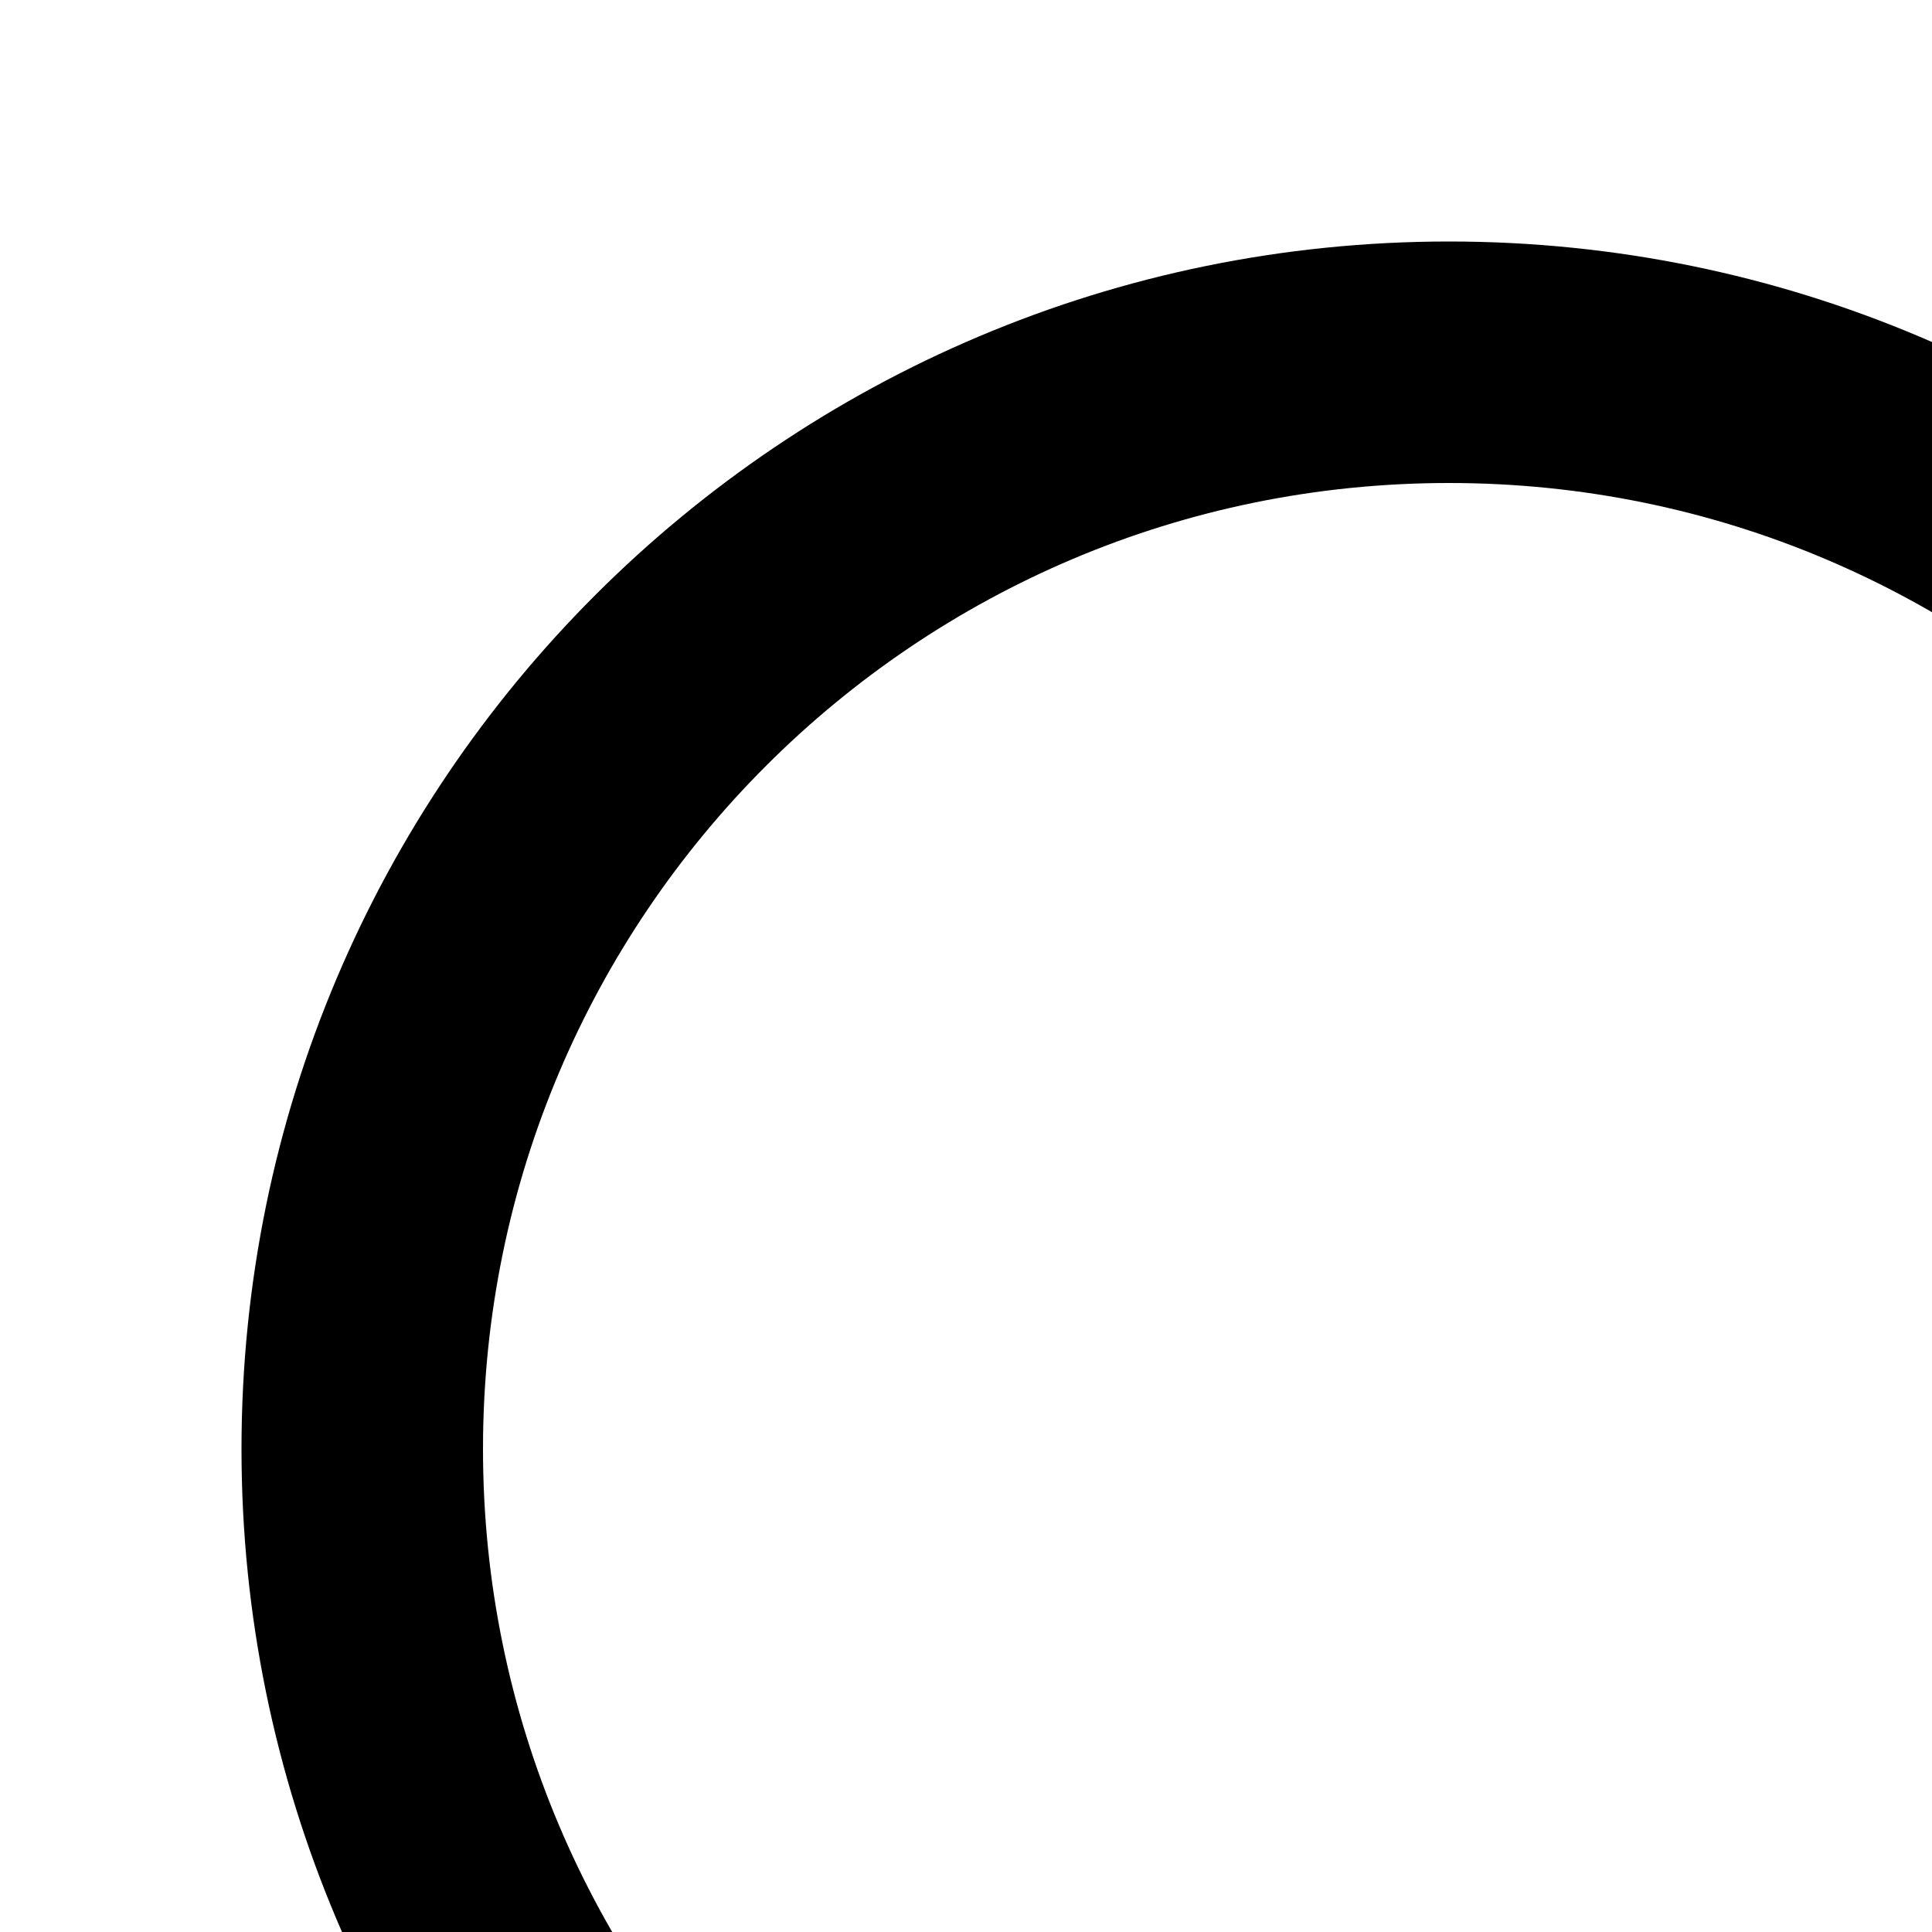
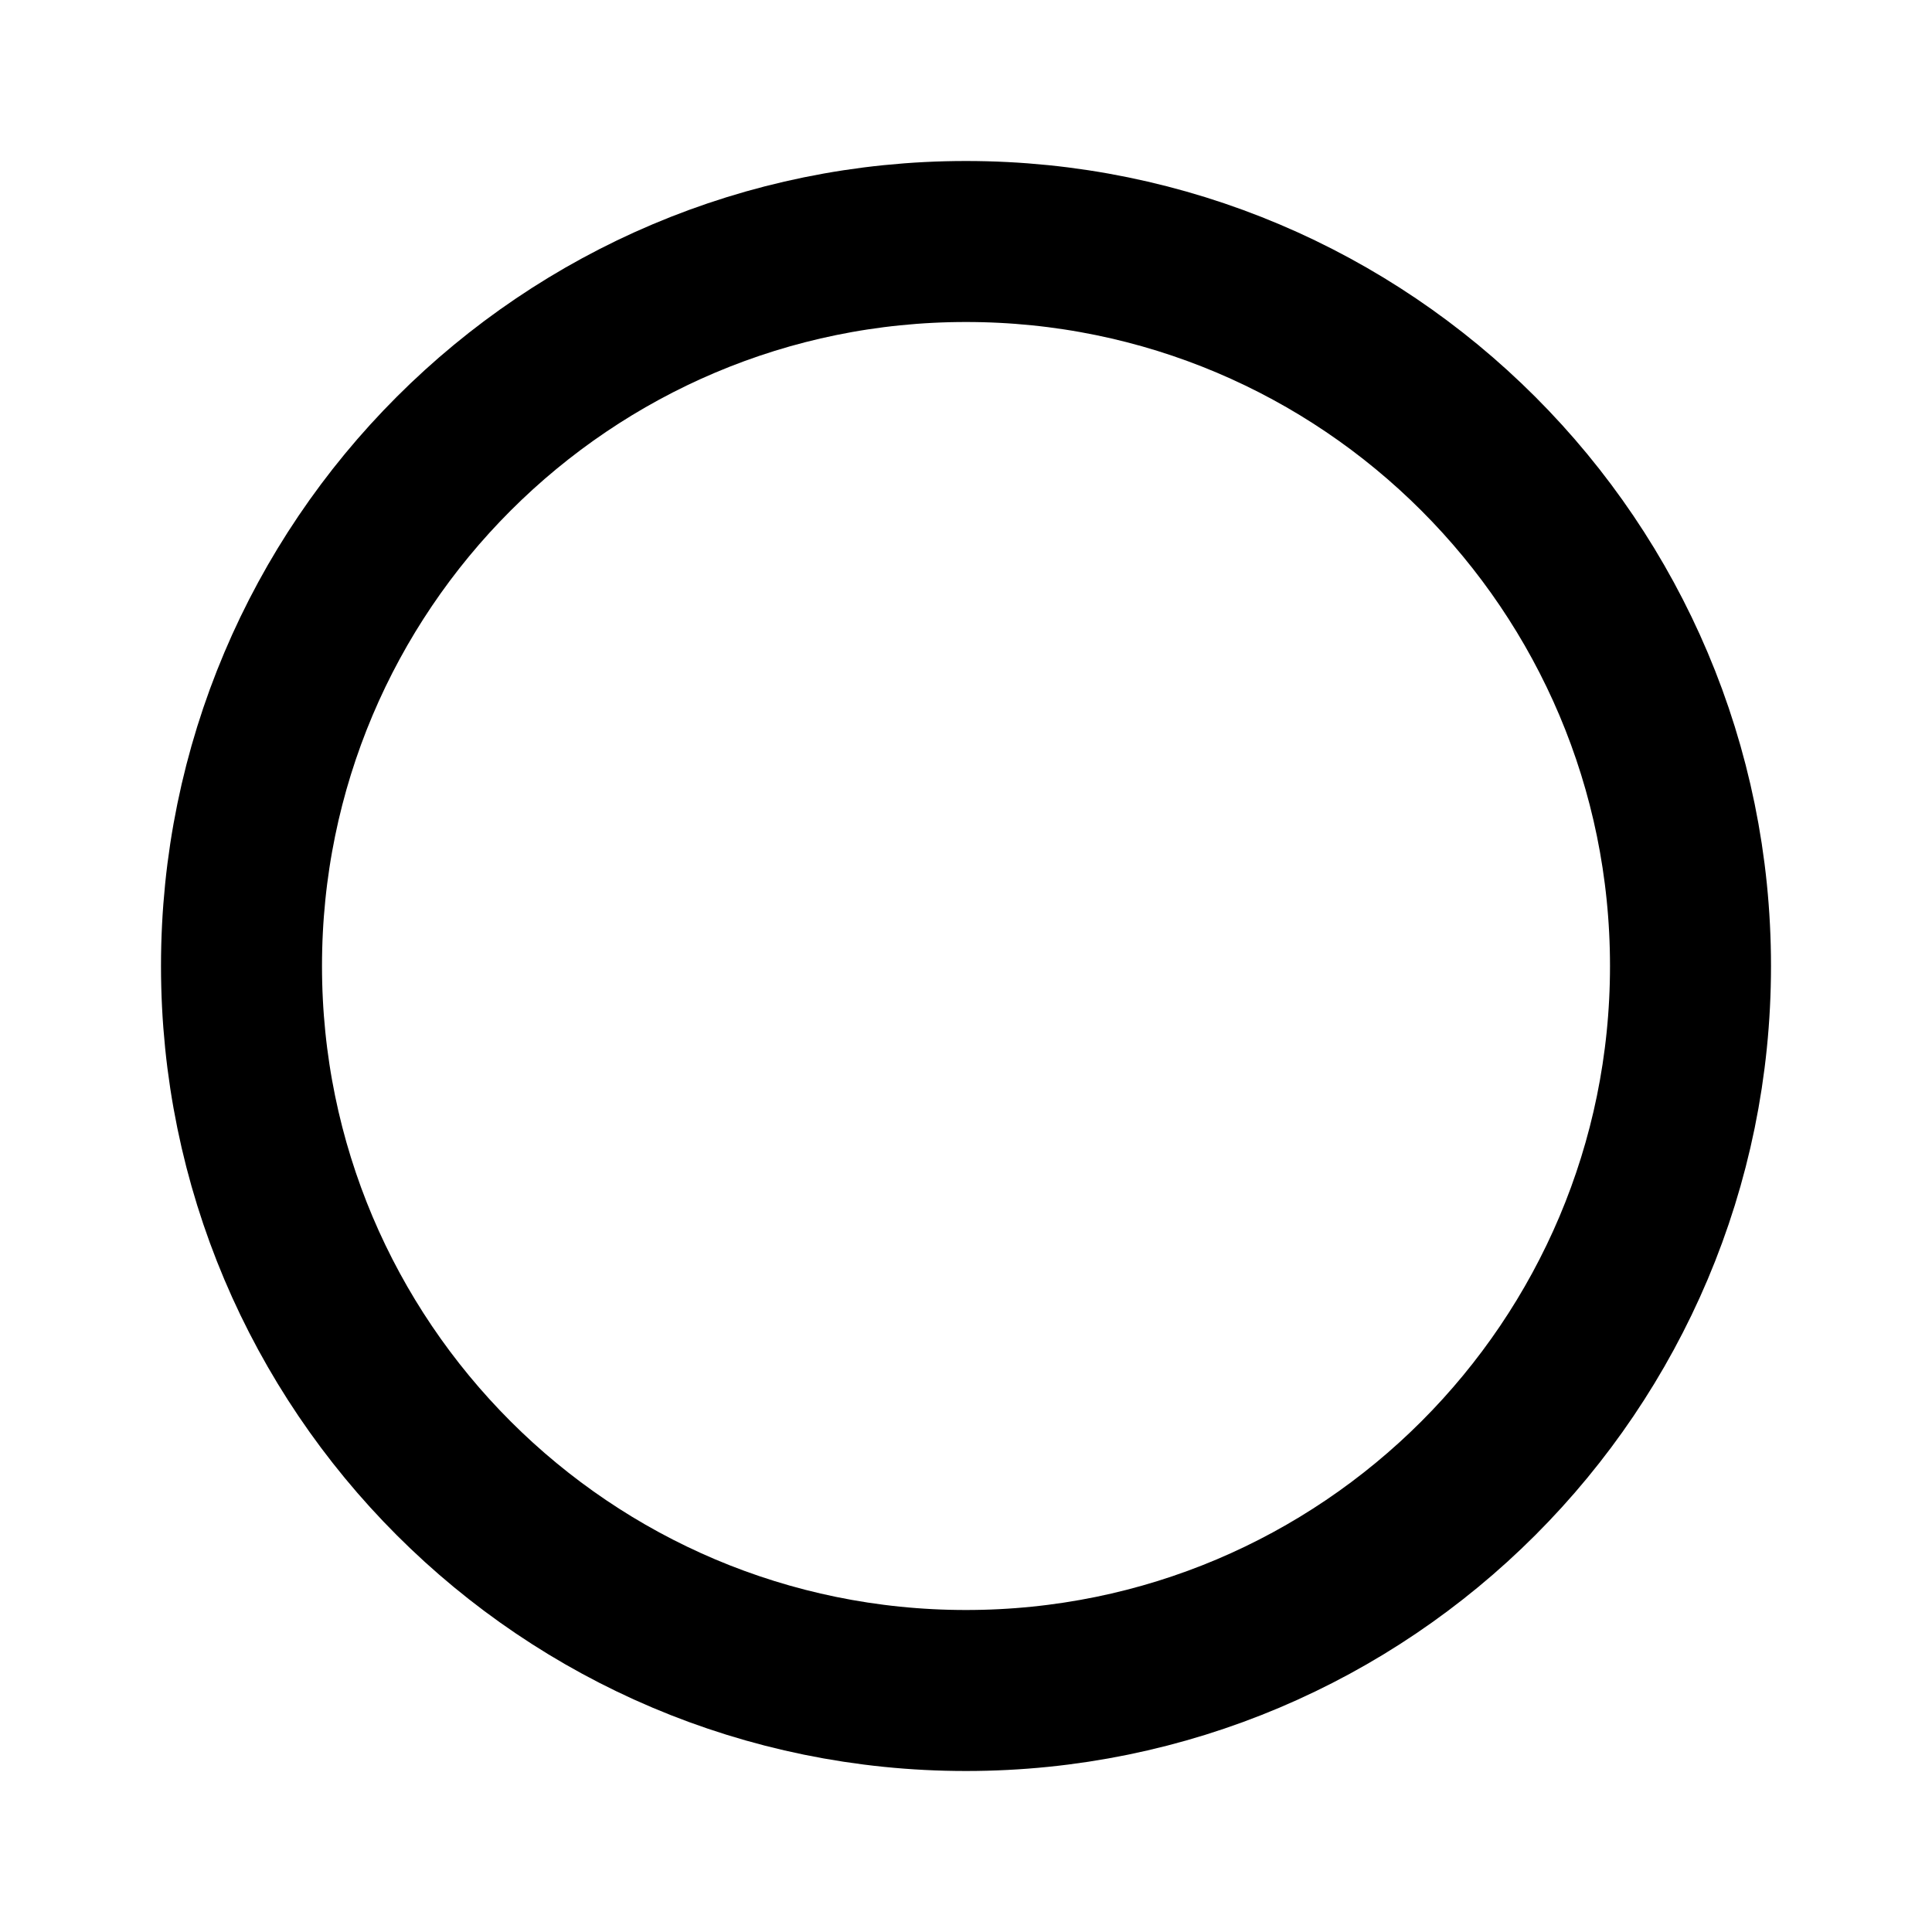
- <svg xmlns="http://www.w3.org/2000/svg" viewBox="0 0 16 16">
+ <svg xmlns="http://www.w3.org/2000/svg" viewBox="0 0 24 24">
  <path d="M3 12 A9 9 0 1 0 21 12 A9 9 0 1 0 3 12 Z" fill="none" stroke="currentColor" stroke-width="2" stroke-linecap="round" stroke-linejoin="round" />
</svg>
